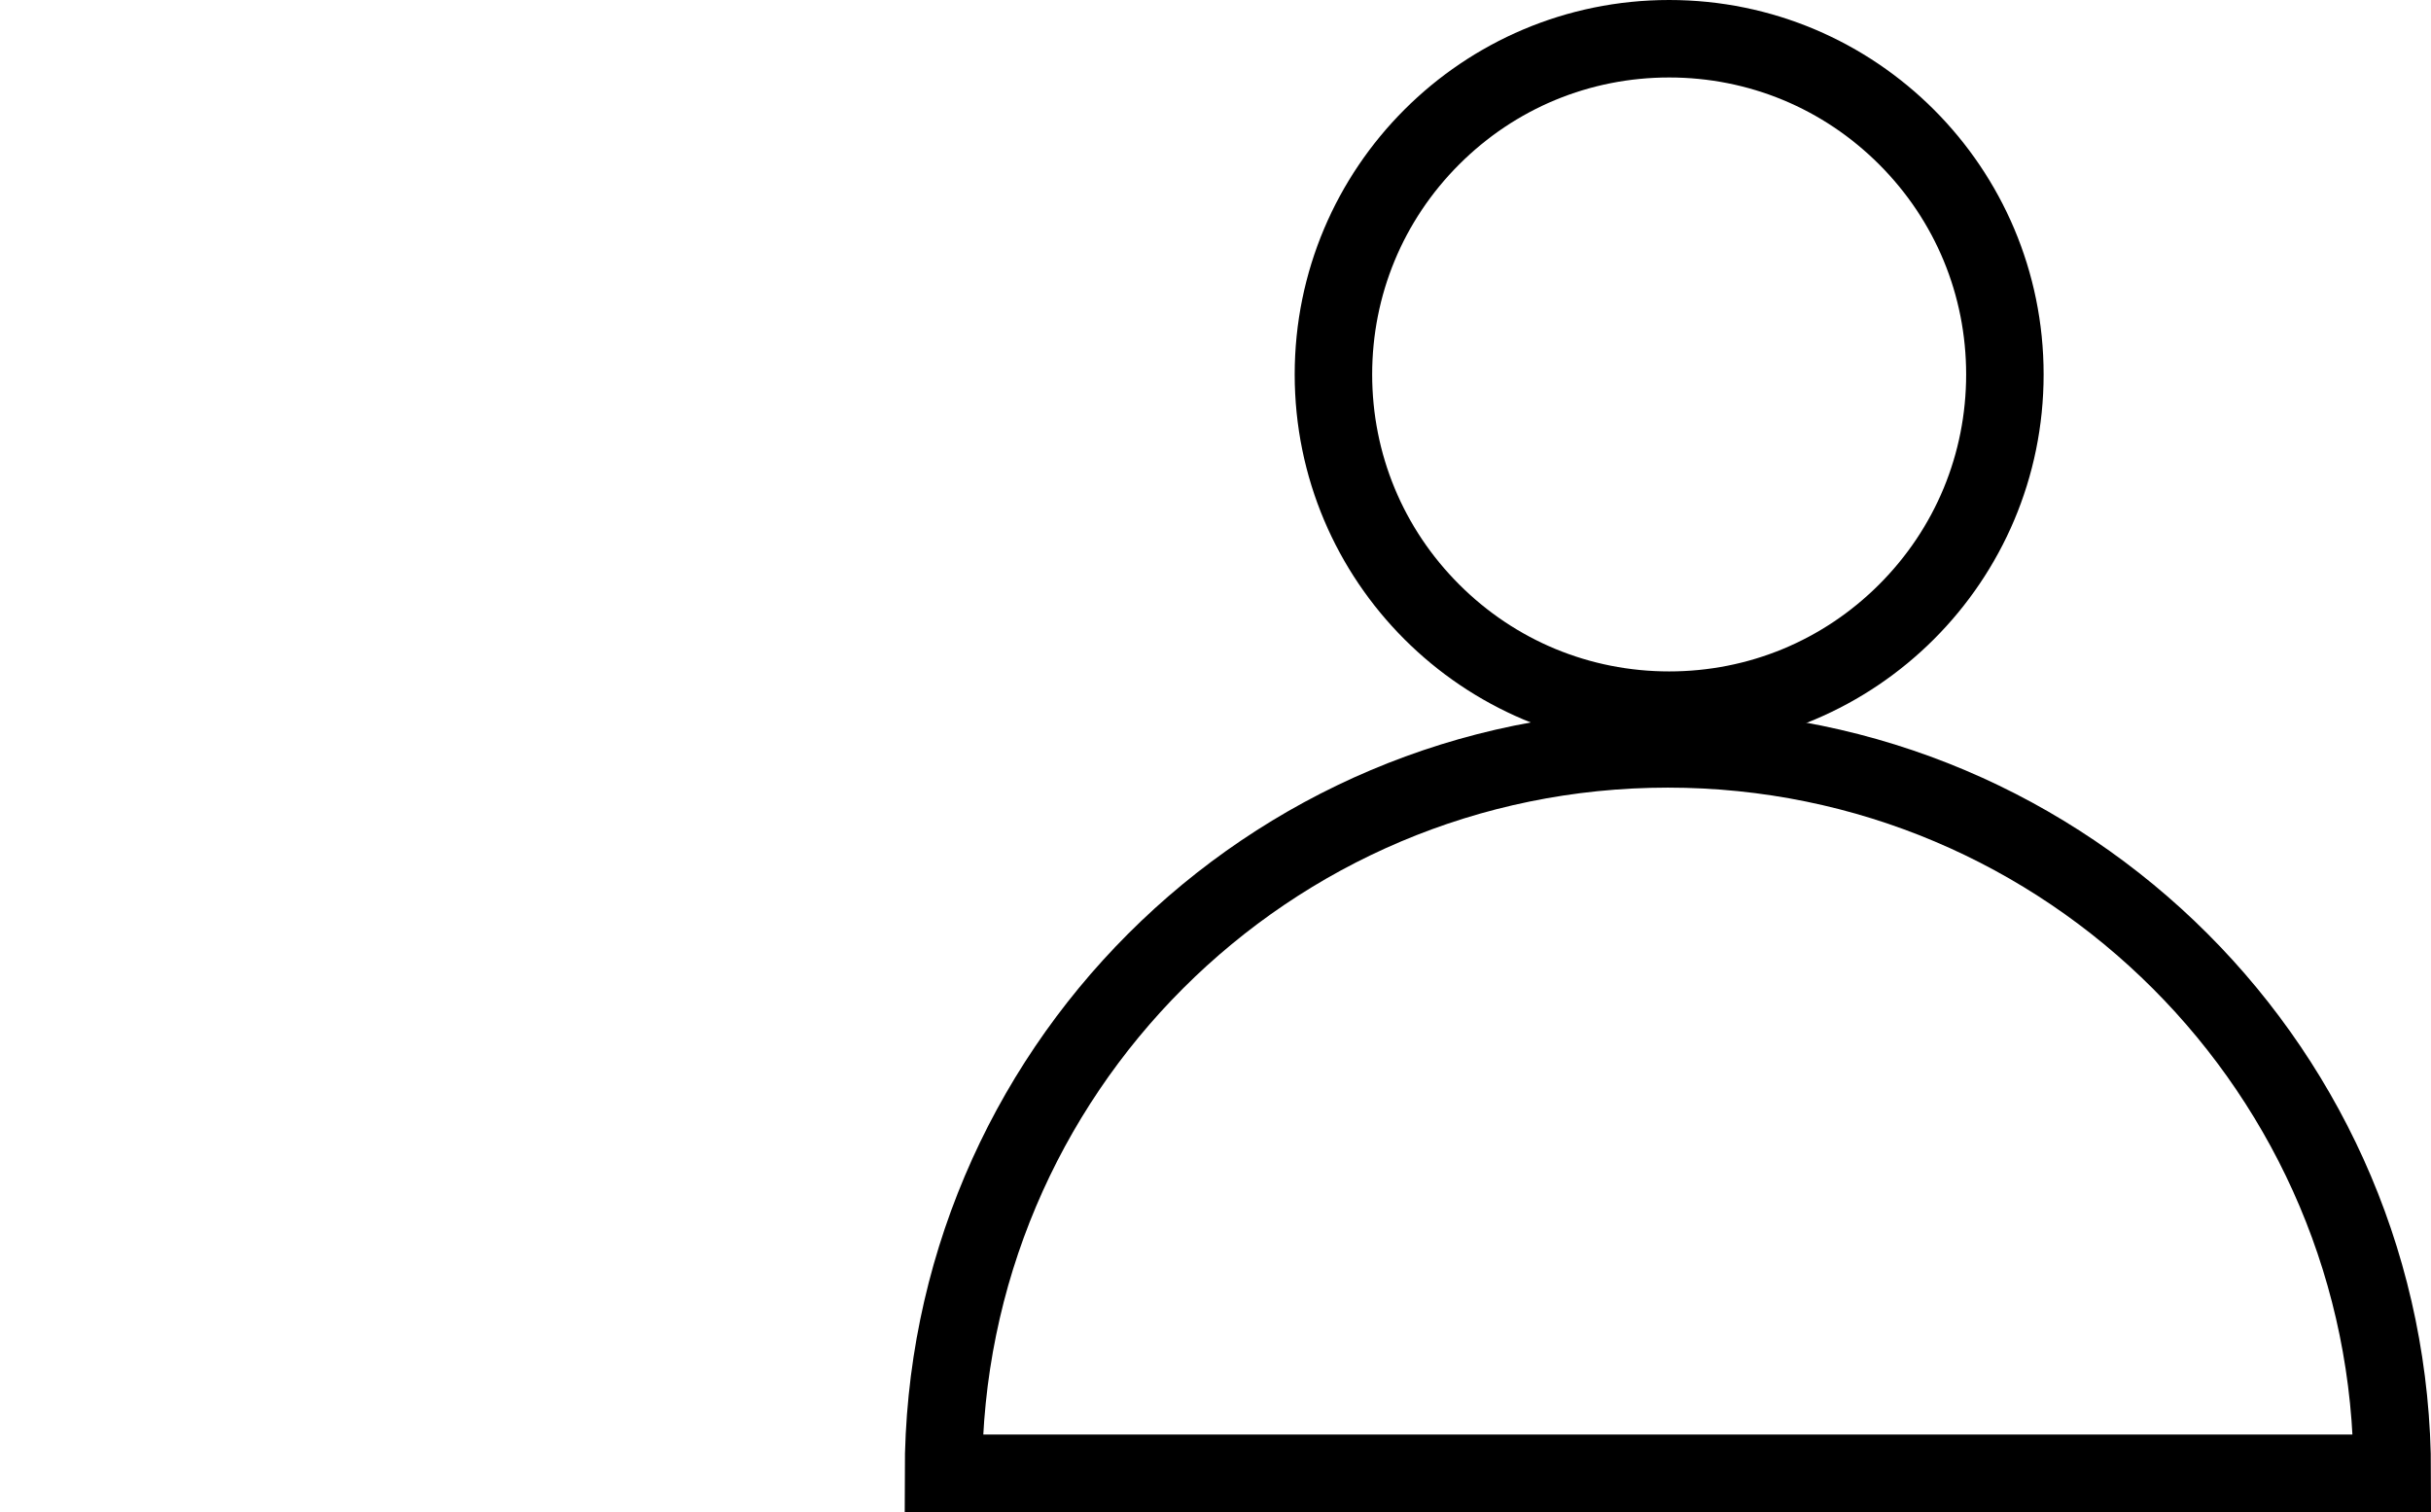
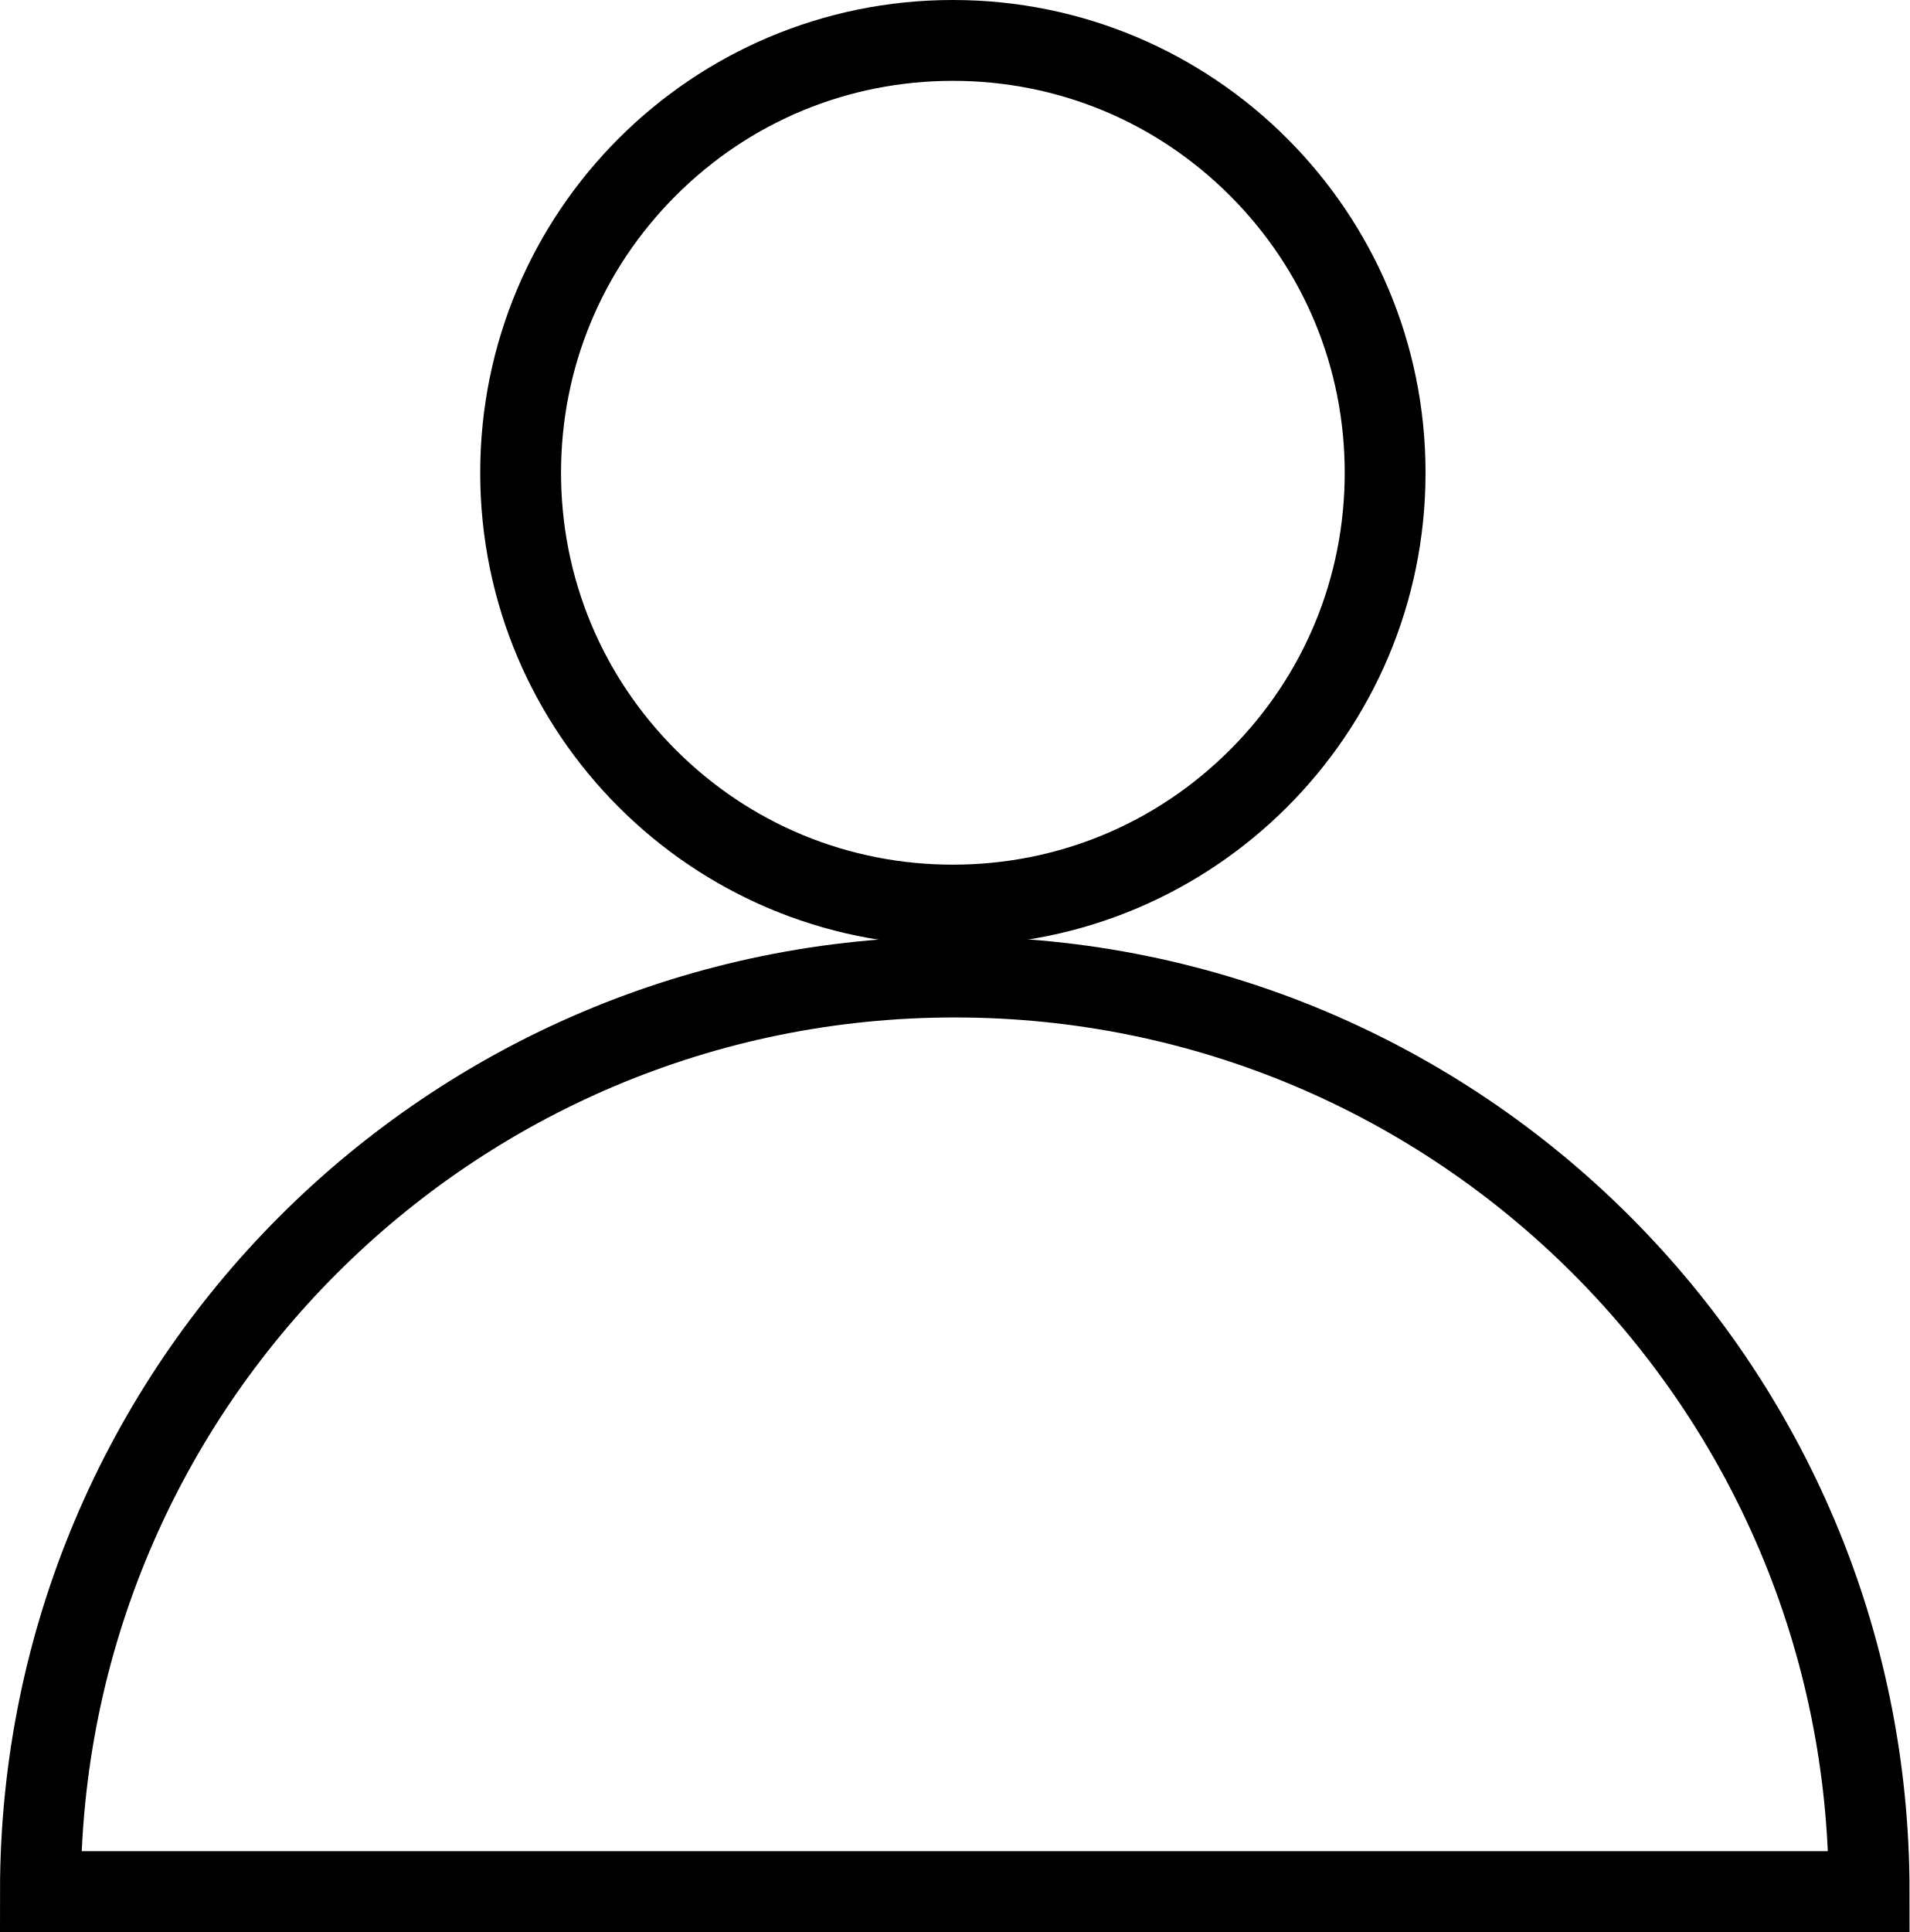
- <svg xmlns="http://www.w3.org/2000/svg" id="Ebene_1" data-name="Ebene 1" viewBox="0 0 941.33 585.5">
+ <svg xmlns="http://www.w3.org/2000/svg" id="Ebene_1" data-name="Ebene 1" viewBox="0 0 708.81 717.01">
  <defs>
    <style>
      .cls-1 {
        fill: #000;
        stroke-width: 0px;
      }

      .cls-2 {
        fill: none;
        stroke: #000;
        stroke-miterlimit: 10;
        stroke-width: 30px;
      }
    </style>
  </defs>
-   <path class="cls-1" d="M646.33,30c30.72,0,59.6,11.96,81.32,33.68,21.72,21.72,33.68,50.6,33.68,81.32s-11.96,59.6-33.68,81.32c-21.72,21.72-50.6,33.68-81.32,33.68s-59.6-11.96-81.32-33.68c-21.72-21.72-33.68-50.6-33.68-81.32s11.96-59.6,33.68-81.32c21.72-21.72,50.6-33.68,81.32-33.68M646.33,0c-80.08,0-145,64.92-145,145s64.92,145,145,145,145-64.92,145-145S726.41,0,646.33,0h0Z" />
-   <path class="cls-2" d="M926.33,570.5c0-154.92-125.58-280.5-280.5-280.5s-280.5,125.58-280.5,280.5h561Z" />
+   <path class="cls-1" d="M353.7,30c38.85,0,75.38,15.13,102.85,42.6,27.47,27.47,42.6,64,42.6,102.85s-15.13,75.38-42.6,102.85c-27.47,27.47-64,42.6-102.85,42.6s-75.38-15.13-102.85-42.6c-27.47-27.47-42.6-64-42.6-102.85s15.13-75.38,42.6-102.85c27.47-27.47,64-42.6,102.85-42.6M353.7,0c-96.9,0-175.45,78.55-175.45,175.45s78.55,175.45,175.45,175.45,175.45-78.55,175.45-175.45S450.6,0,353.7,0h0Z" />
+   <path class="cls-2" d="M693.81,702.01c0-187.45-151.96-339.41-339.41-339.41S15,514.56,15,702.01h678.81Z" />
</svg>
